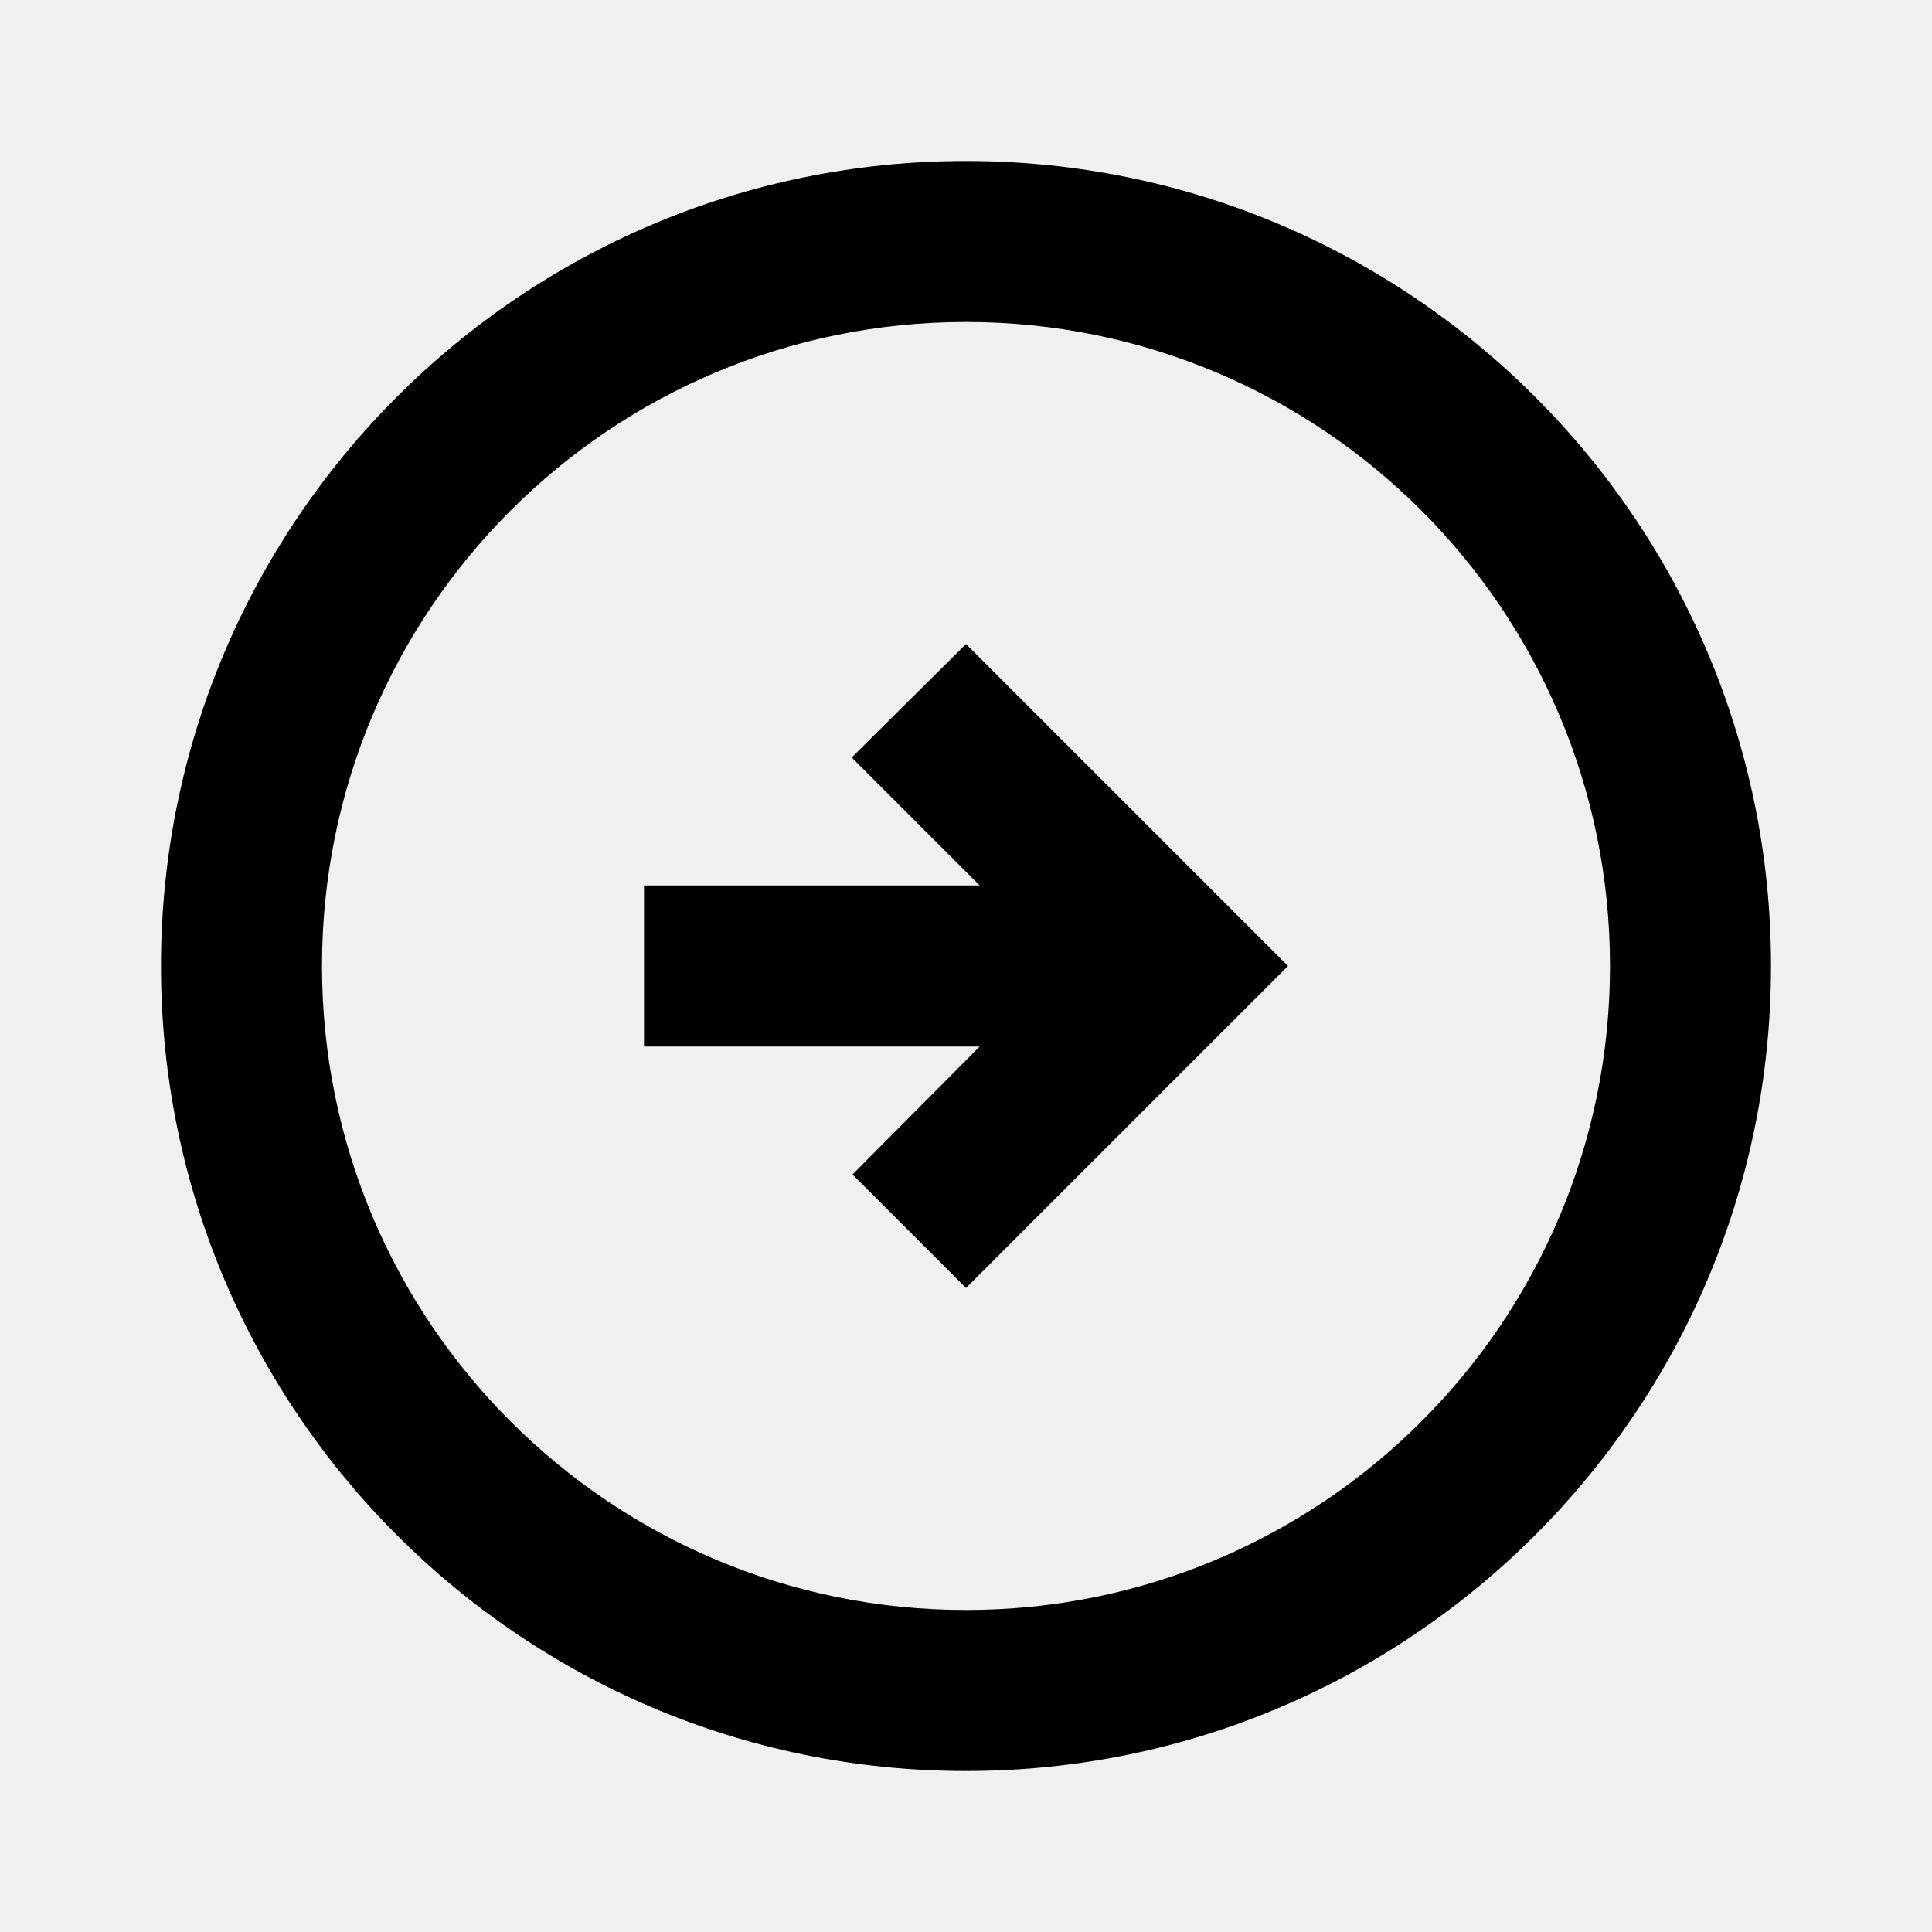
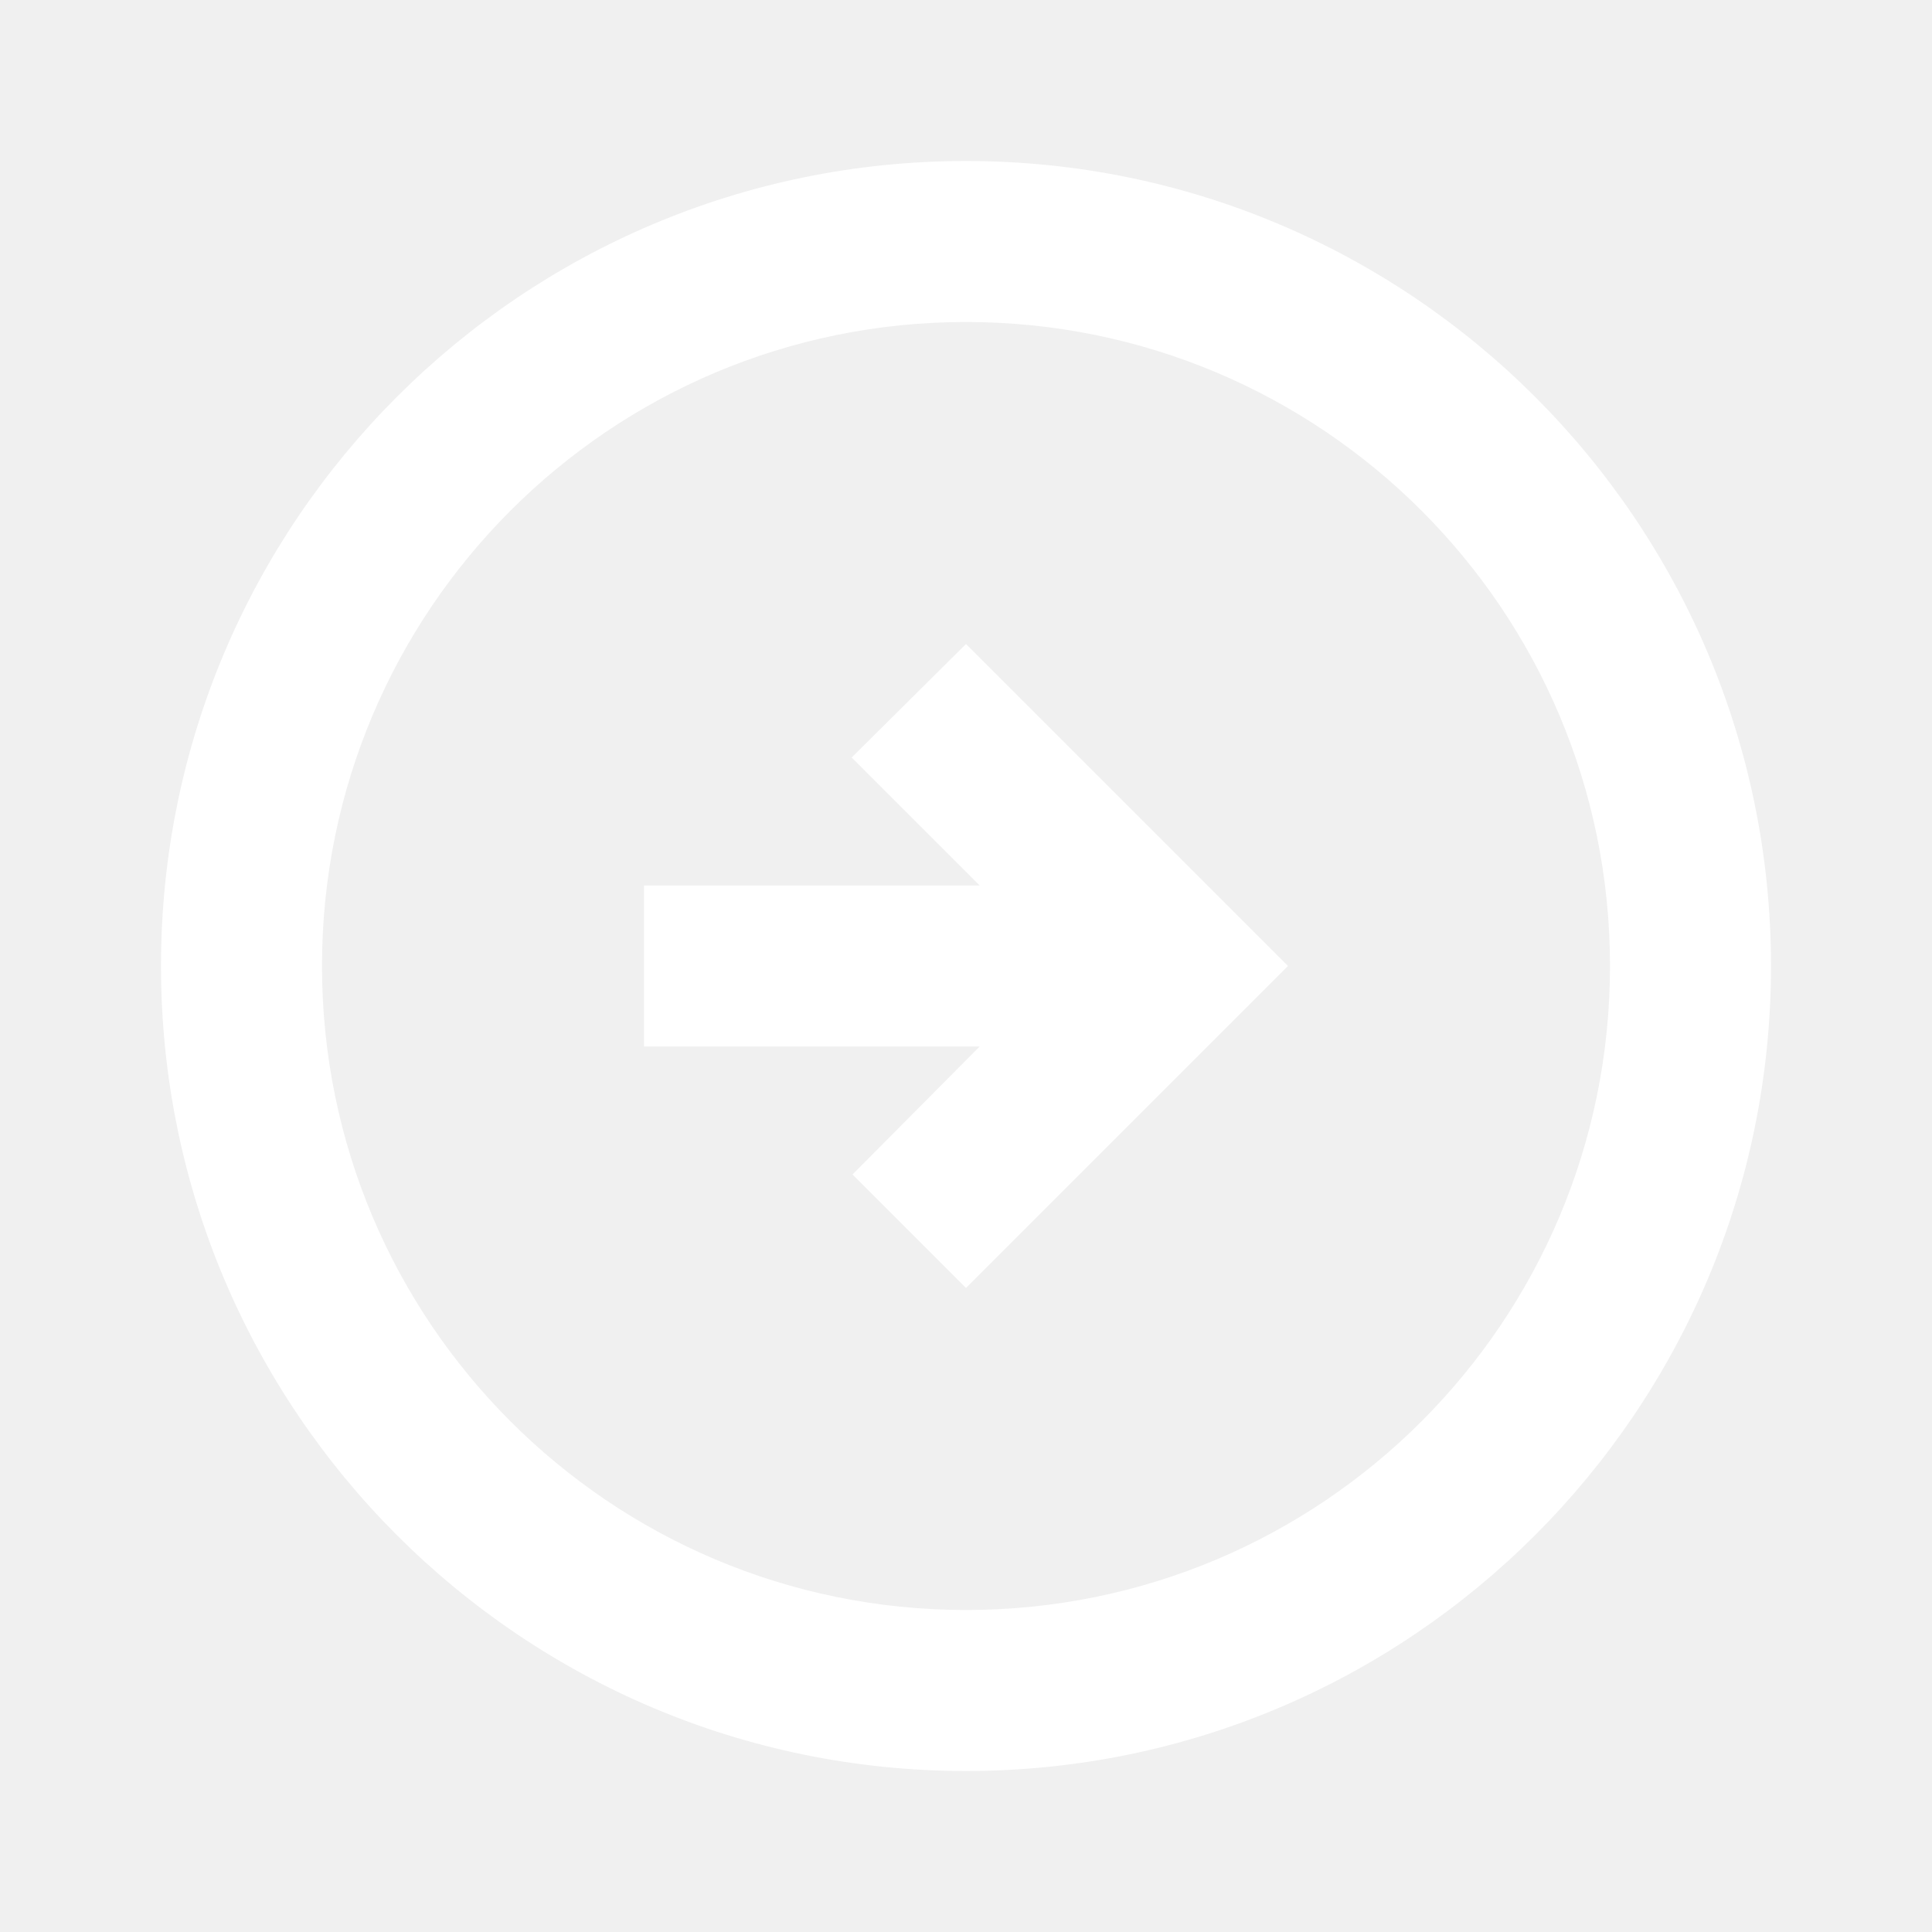
- <svg xmlns="http://www.w3.org/2000/svg" enable-background="new 0 0 24 24" height="24px" viewBox="0 0 24 24" width="24px" fill="#000000">
+ <svg xmlns="http://www.w3.org/2000/svg" enable-background="new 0 0 24 24" height="24px" viewBox="0 0 24 24" width="24px" fill="#FFFFFF">
  <g>
    <rect fill="none" height="24" width="24" />
  </g>
  <g>
    <path d="M22,12c0-5.52-4.48-10-10-10C6.48,2,2,6.48,2,12s4.48,10,10,10C17.52,22,22,17.52,22,12z M4,12c0-4.42,3.58-8,8-8 c4.42,0,8,3.58,8,8s-3.58,8-8,8C7.58,20,4,16.42,4,12z M16,12l-4,4l-1.41-1.41L12.17,13H8v-2h4.17l-1.59-1.59L12,8L16,12z" />
  </g>
</svg>
